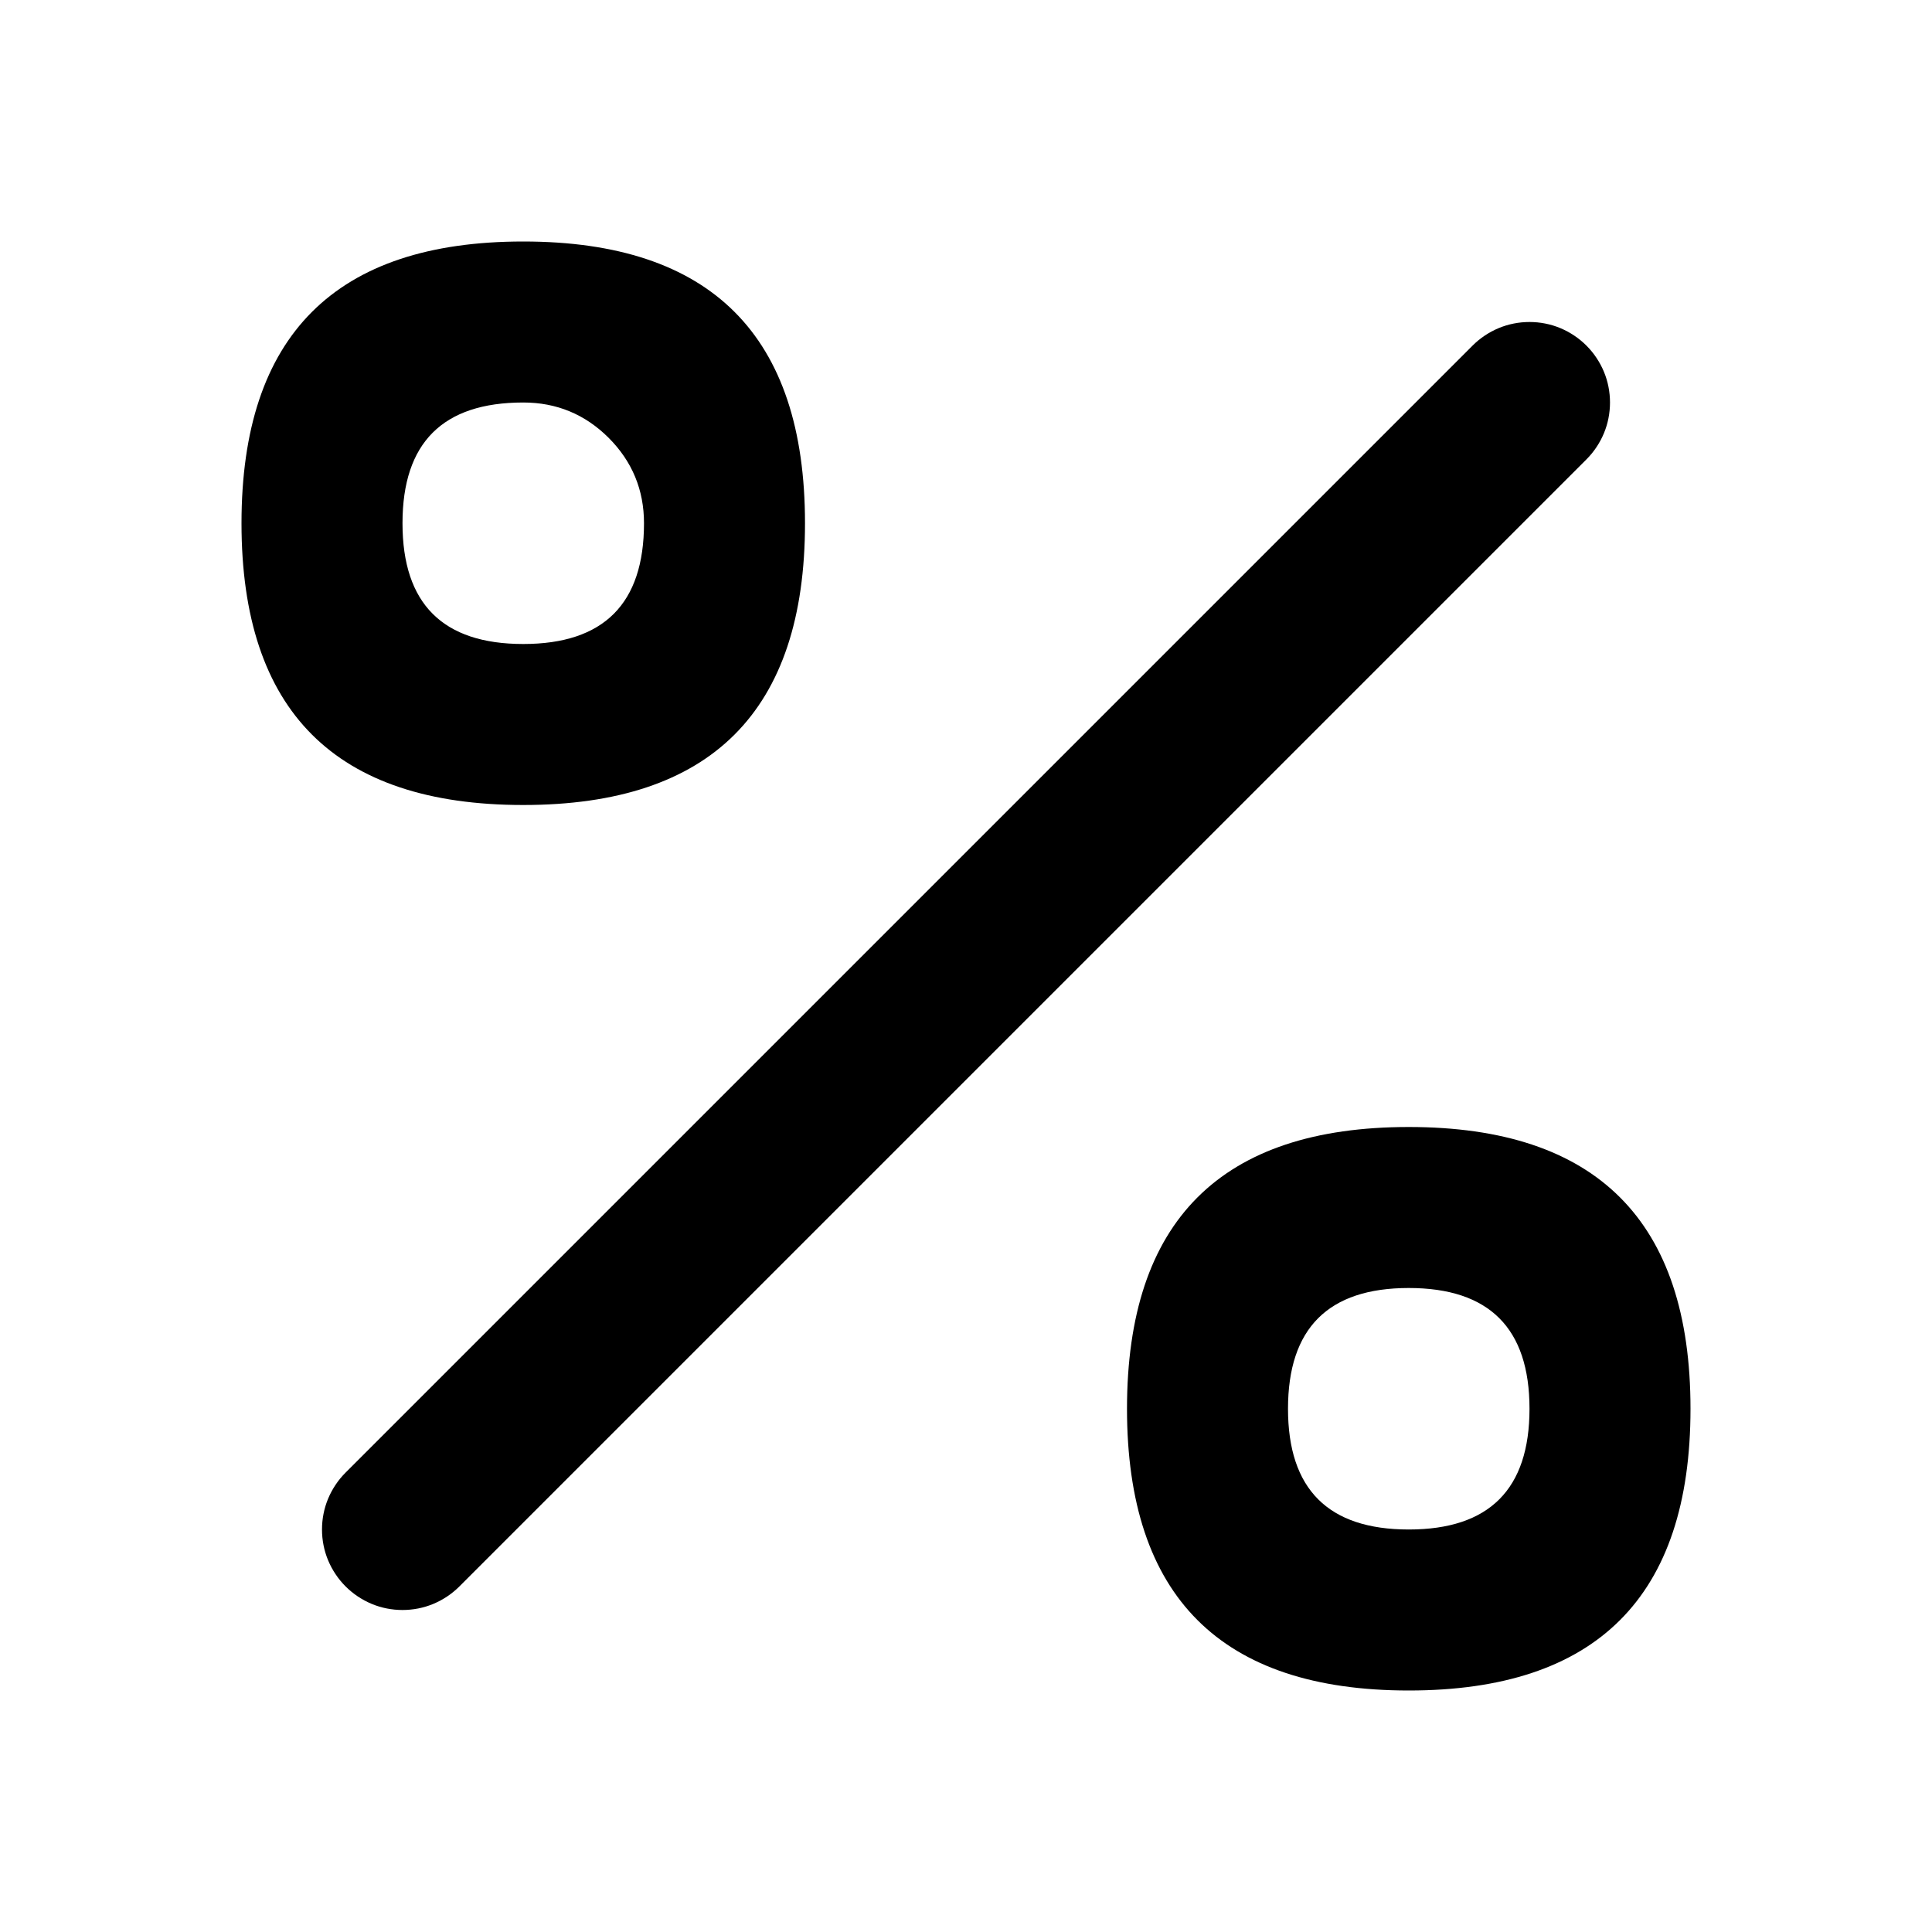
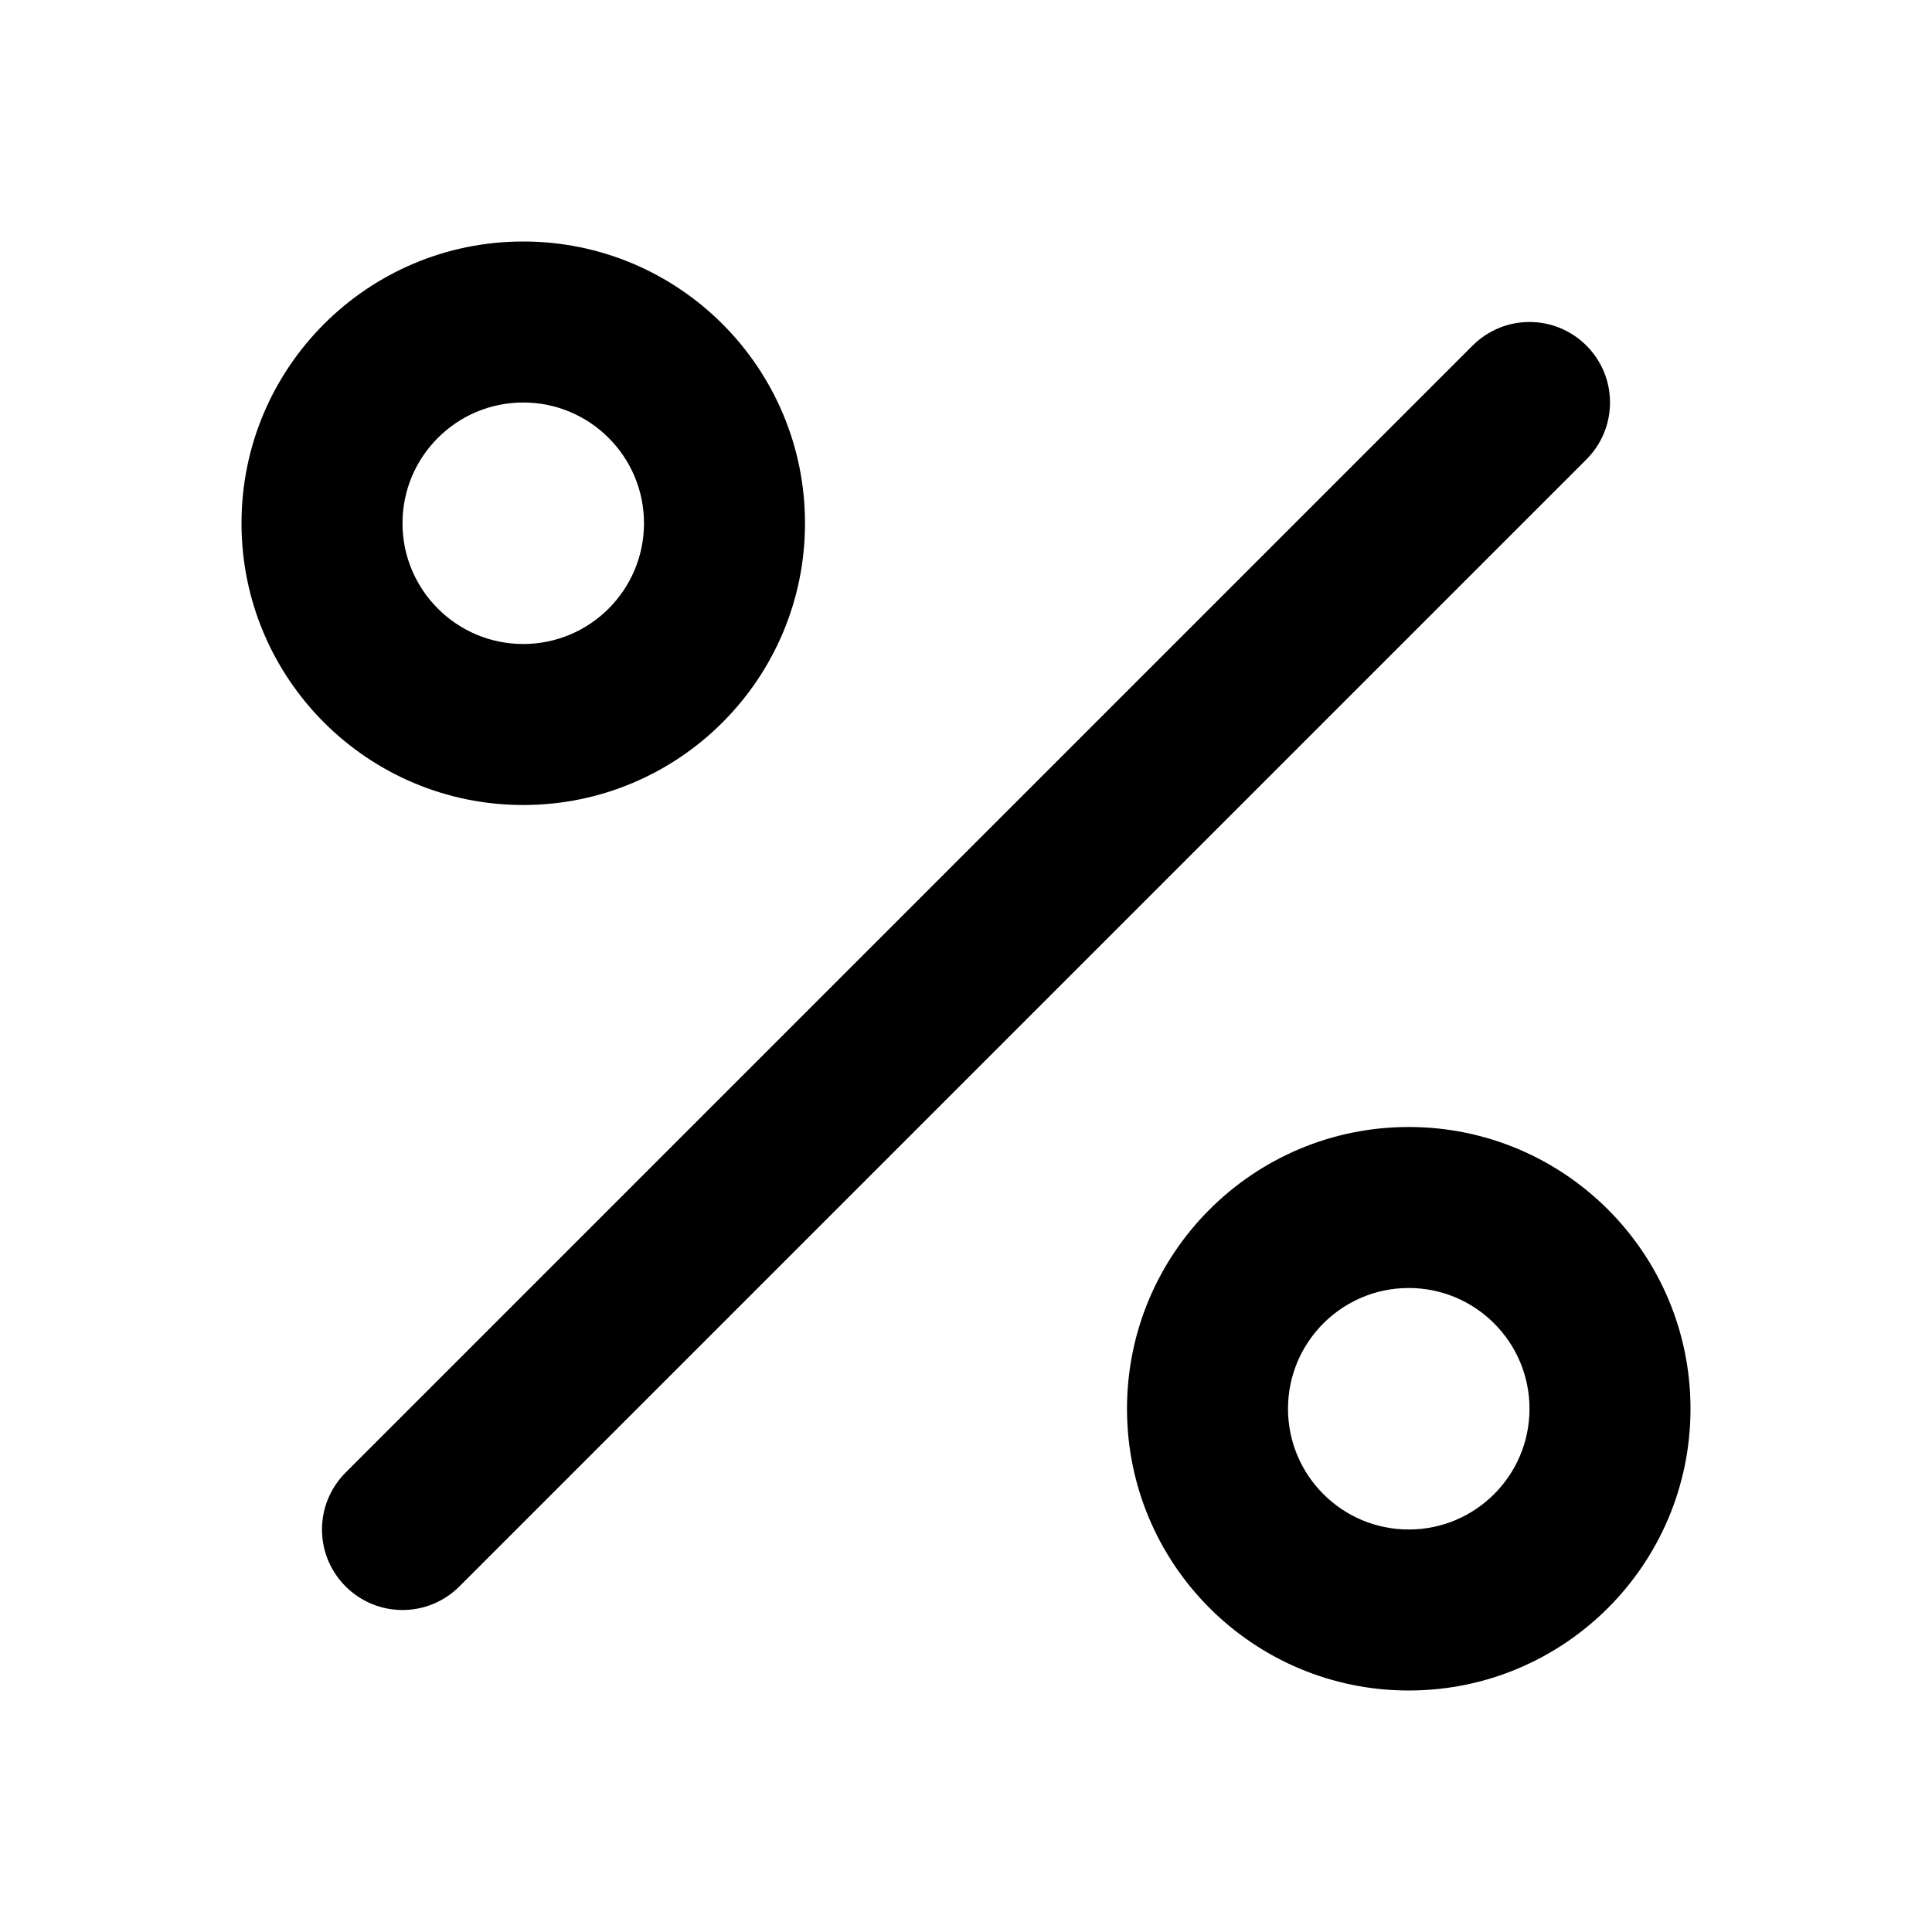
<svg xmlns="http://www.w3.org/2000/svg" viewBox="0 0 24 24">
  <path fill="currentColor" d="M19.707 5.707L5.707 19.707Q5.637 19.777 5.556 19.831Q5.474 19.886 5.383 19.924Q5.292 19.962 5.195 19.981Q5.098 20 5 20Q4.902 20 4.805 19.981Q4.708 19.962 4.617 19.924Q4.526 19.886 4.444 19.831Q4.363 19.777 4.293 19.707Q4.223 19.637 4.169 19.556Q4.114 19.474 4.076 19.383Q4.038 19.292 4.019 19.195Q4 19.099 4 19Q4 18.901 4.019 18.805Q4.038 18.708 4.076 18.617Q4.114 18.526 4.169 18.444Q4.223 18.363 4.293 18.293L18.293 4.293Q18.363 4.223 18.444 4.169Q18.526 4.114 18.617 4.076Q18.708 4.038 18.805 4.019Q18.901 4 19 4Q19.099 4 19.195 4.019Q19.292 4.038 19.383 4.076Q19.474 4.114 19.556 4.169Q19.637 4.223 19.707 4.293Q19.777 4.363 19.831 4.444Q19.886 4.526 19.924 4.617Q19.962 4.708 19.981 4.805Q20 4.902 20 5Q20 5.098 19.981 5.195Q19.962 5.292 19.924 5.383Q19.886 5.474 19.831 5.556Q19.777 5.637 19.707 5.707Z" />
-   <path fill="currentColor" d="M5 6.5Q5 8 6.5 8Q8 8 8 6.5Q8 5.879 7.561 5.439Q7.121 5 6.5 5Q5 5 5 6.5ZM3 6.5Q3 3 6.5 3Q10 3 10 6.5Q10 10 6.5 10Q3 10 3 6.5Z" />
-   <path fill="currentColor" d="M16 17.5Q16 19 17.5 19Q19 19 19 17.5Q19 16 17.5 16Q16 16 16 17.5ZM14 17.5Q14 14 17.5 14Q21 14 21 17.5Q21 21 17.5 21Q14 21 14 17.5Z" />
+   <path fill="currentColor" d="M3 6.5C3 4.567 4.567 3 6.5 3C8.433 3 10 4.567 10 6.5C10 8.433 8.433 10 6.5 10C4.567 10 3 8.433 3 6.5ZM5 6.5C5 7.328 5.672 8 6.5 8C7.328 8 8 7.328 8 6.5C8 5.672 7.328 5 6.5 5C5.672 5 5 5.672 5 6.5Z" />
+   <path fill="currentColor" d="M14 17.5C14 15.567 15.567 14 17.5 14C19.433 14 21 15.567 21 17.5C21 19.433 19.433 21 17.5 21C15.567 21 14 19.433 14 17.5ZM16 17.5C16 18.328 16.672 19 17.5 19C18.328 19 19 18.328 19 17.5C19 16.672 18.328 16 17.5 16C16.672 16 16 16.672 16 17.5Z" />
</svg>
